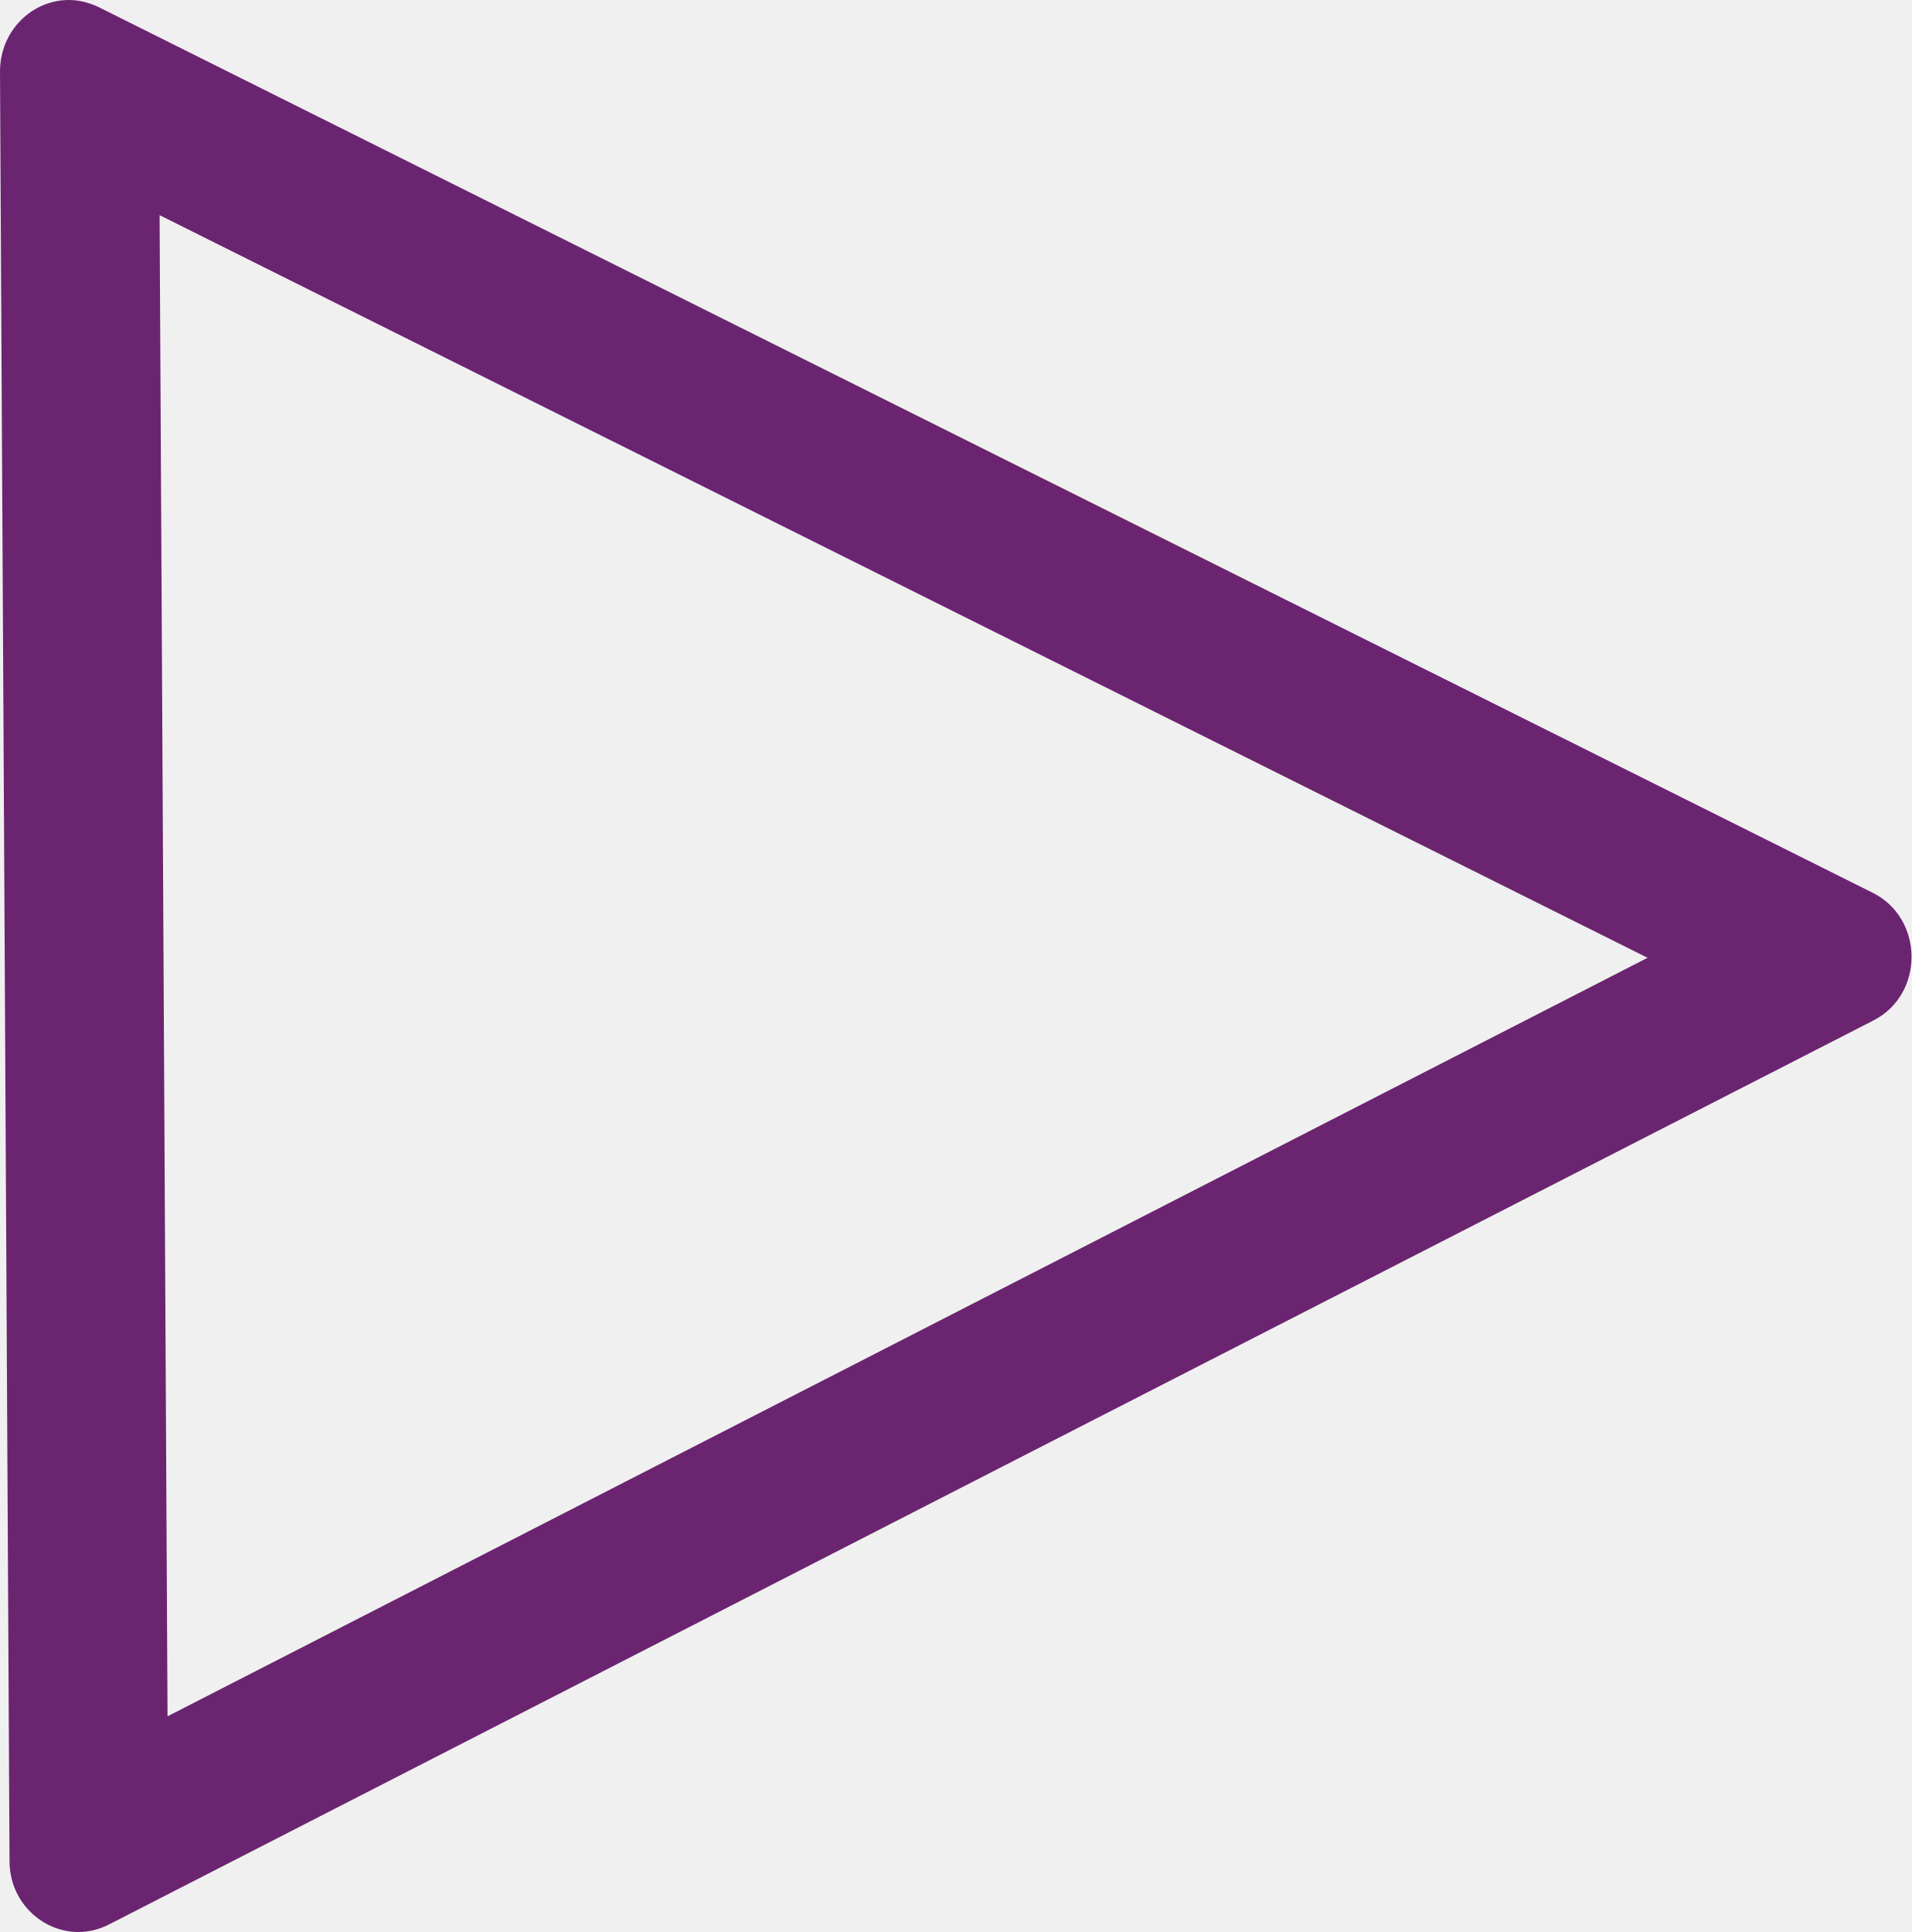
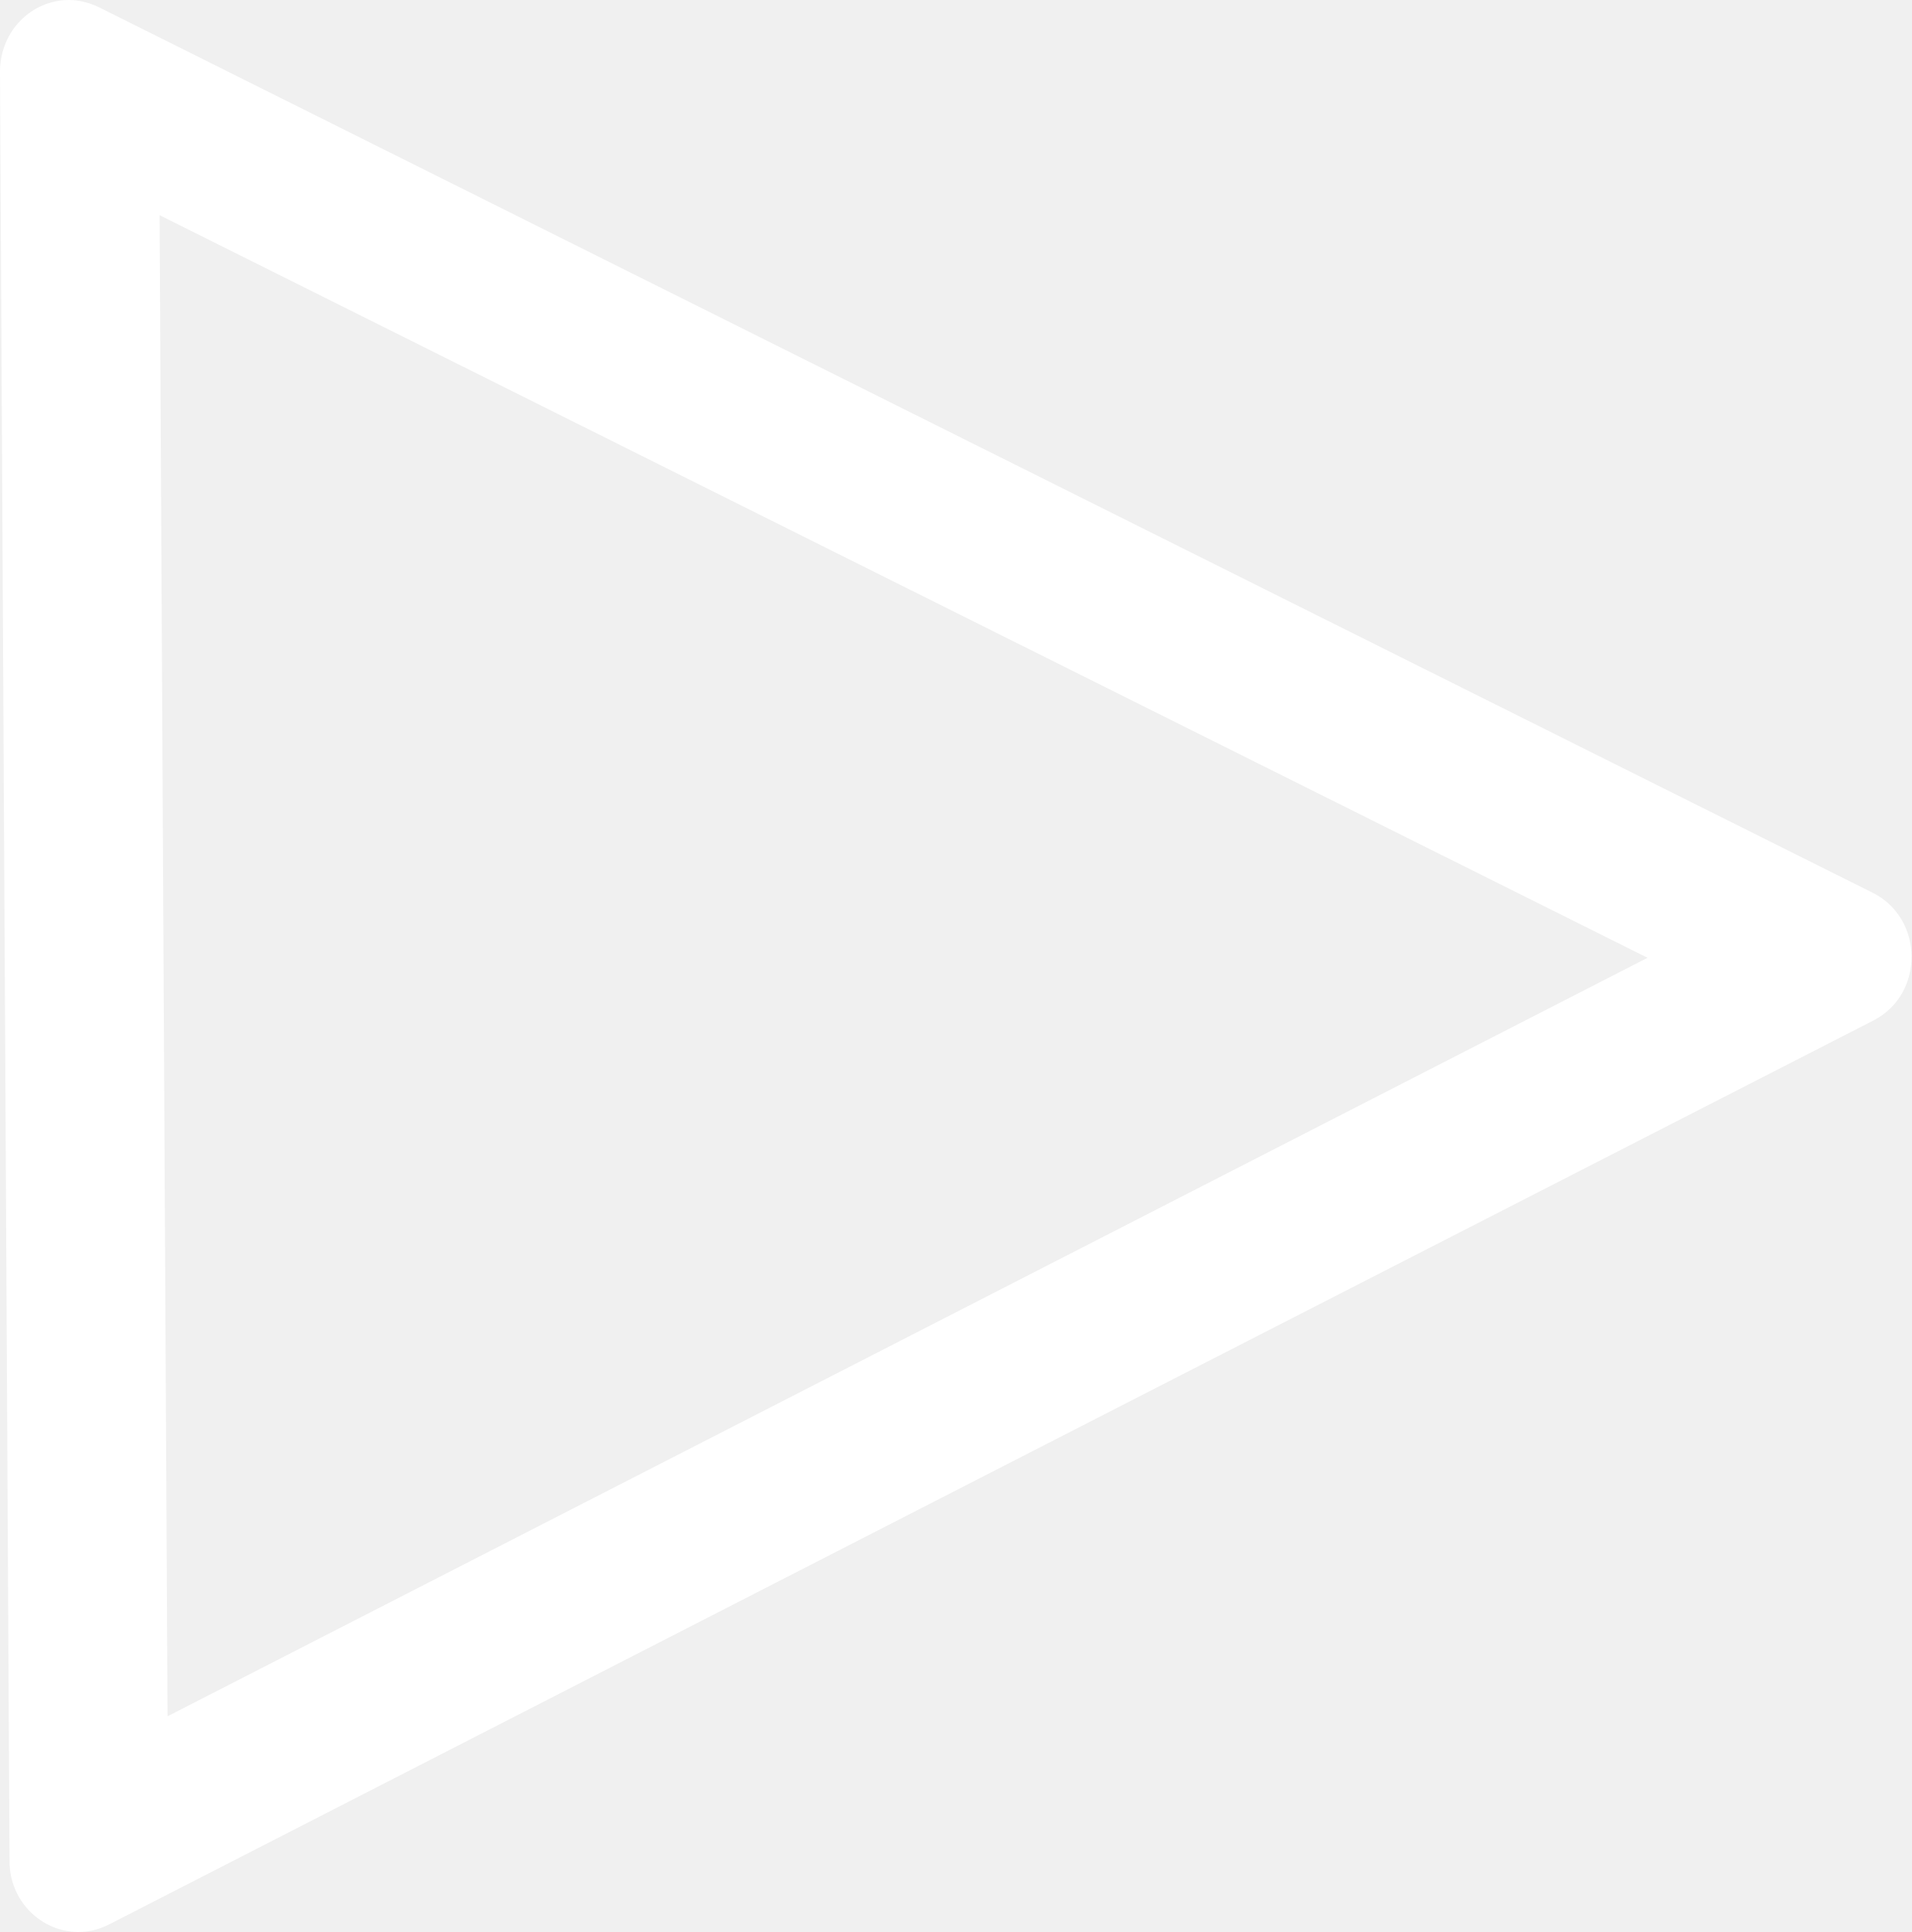
<svg xmlns="http://www.w3.org/2000/svg" id="Layer_1" data-name="Layer 1" viewBox="0 0 72.22 73">
  <defs>
    <style>
      .cls-1 {
-         fill: #6b2570;
+         fill: white;
      }
    </style>
  </defs>
  <path class="cls-1" d="M6.03,8.13l29.05,14.5,27.17,13.56-27.02,13.85-28.9,14.81-.15-28.36-.15-28.36M2.6,0C1.23,0,0,1.14,0,2.71L.18,36.51l.18,33.81c0,1.55,1.24,2.68,2.6,2.68,.38,0,.77-.09,1.15-.28l33.85-17.35,32.82-16.81c1.94-.99,1.92-3.86-.03-4.83L37.76,17.26,3.73,.27C3.35,.09,2.97,0,2.6,0h0Z" />
</svg>
